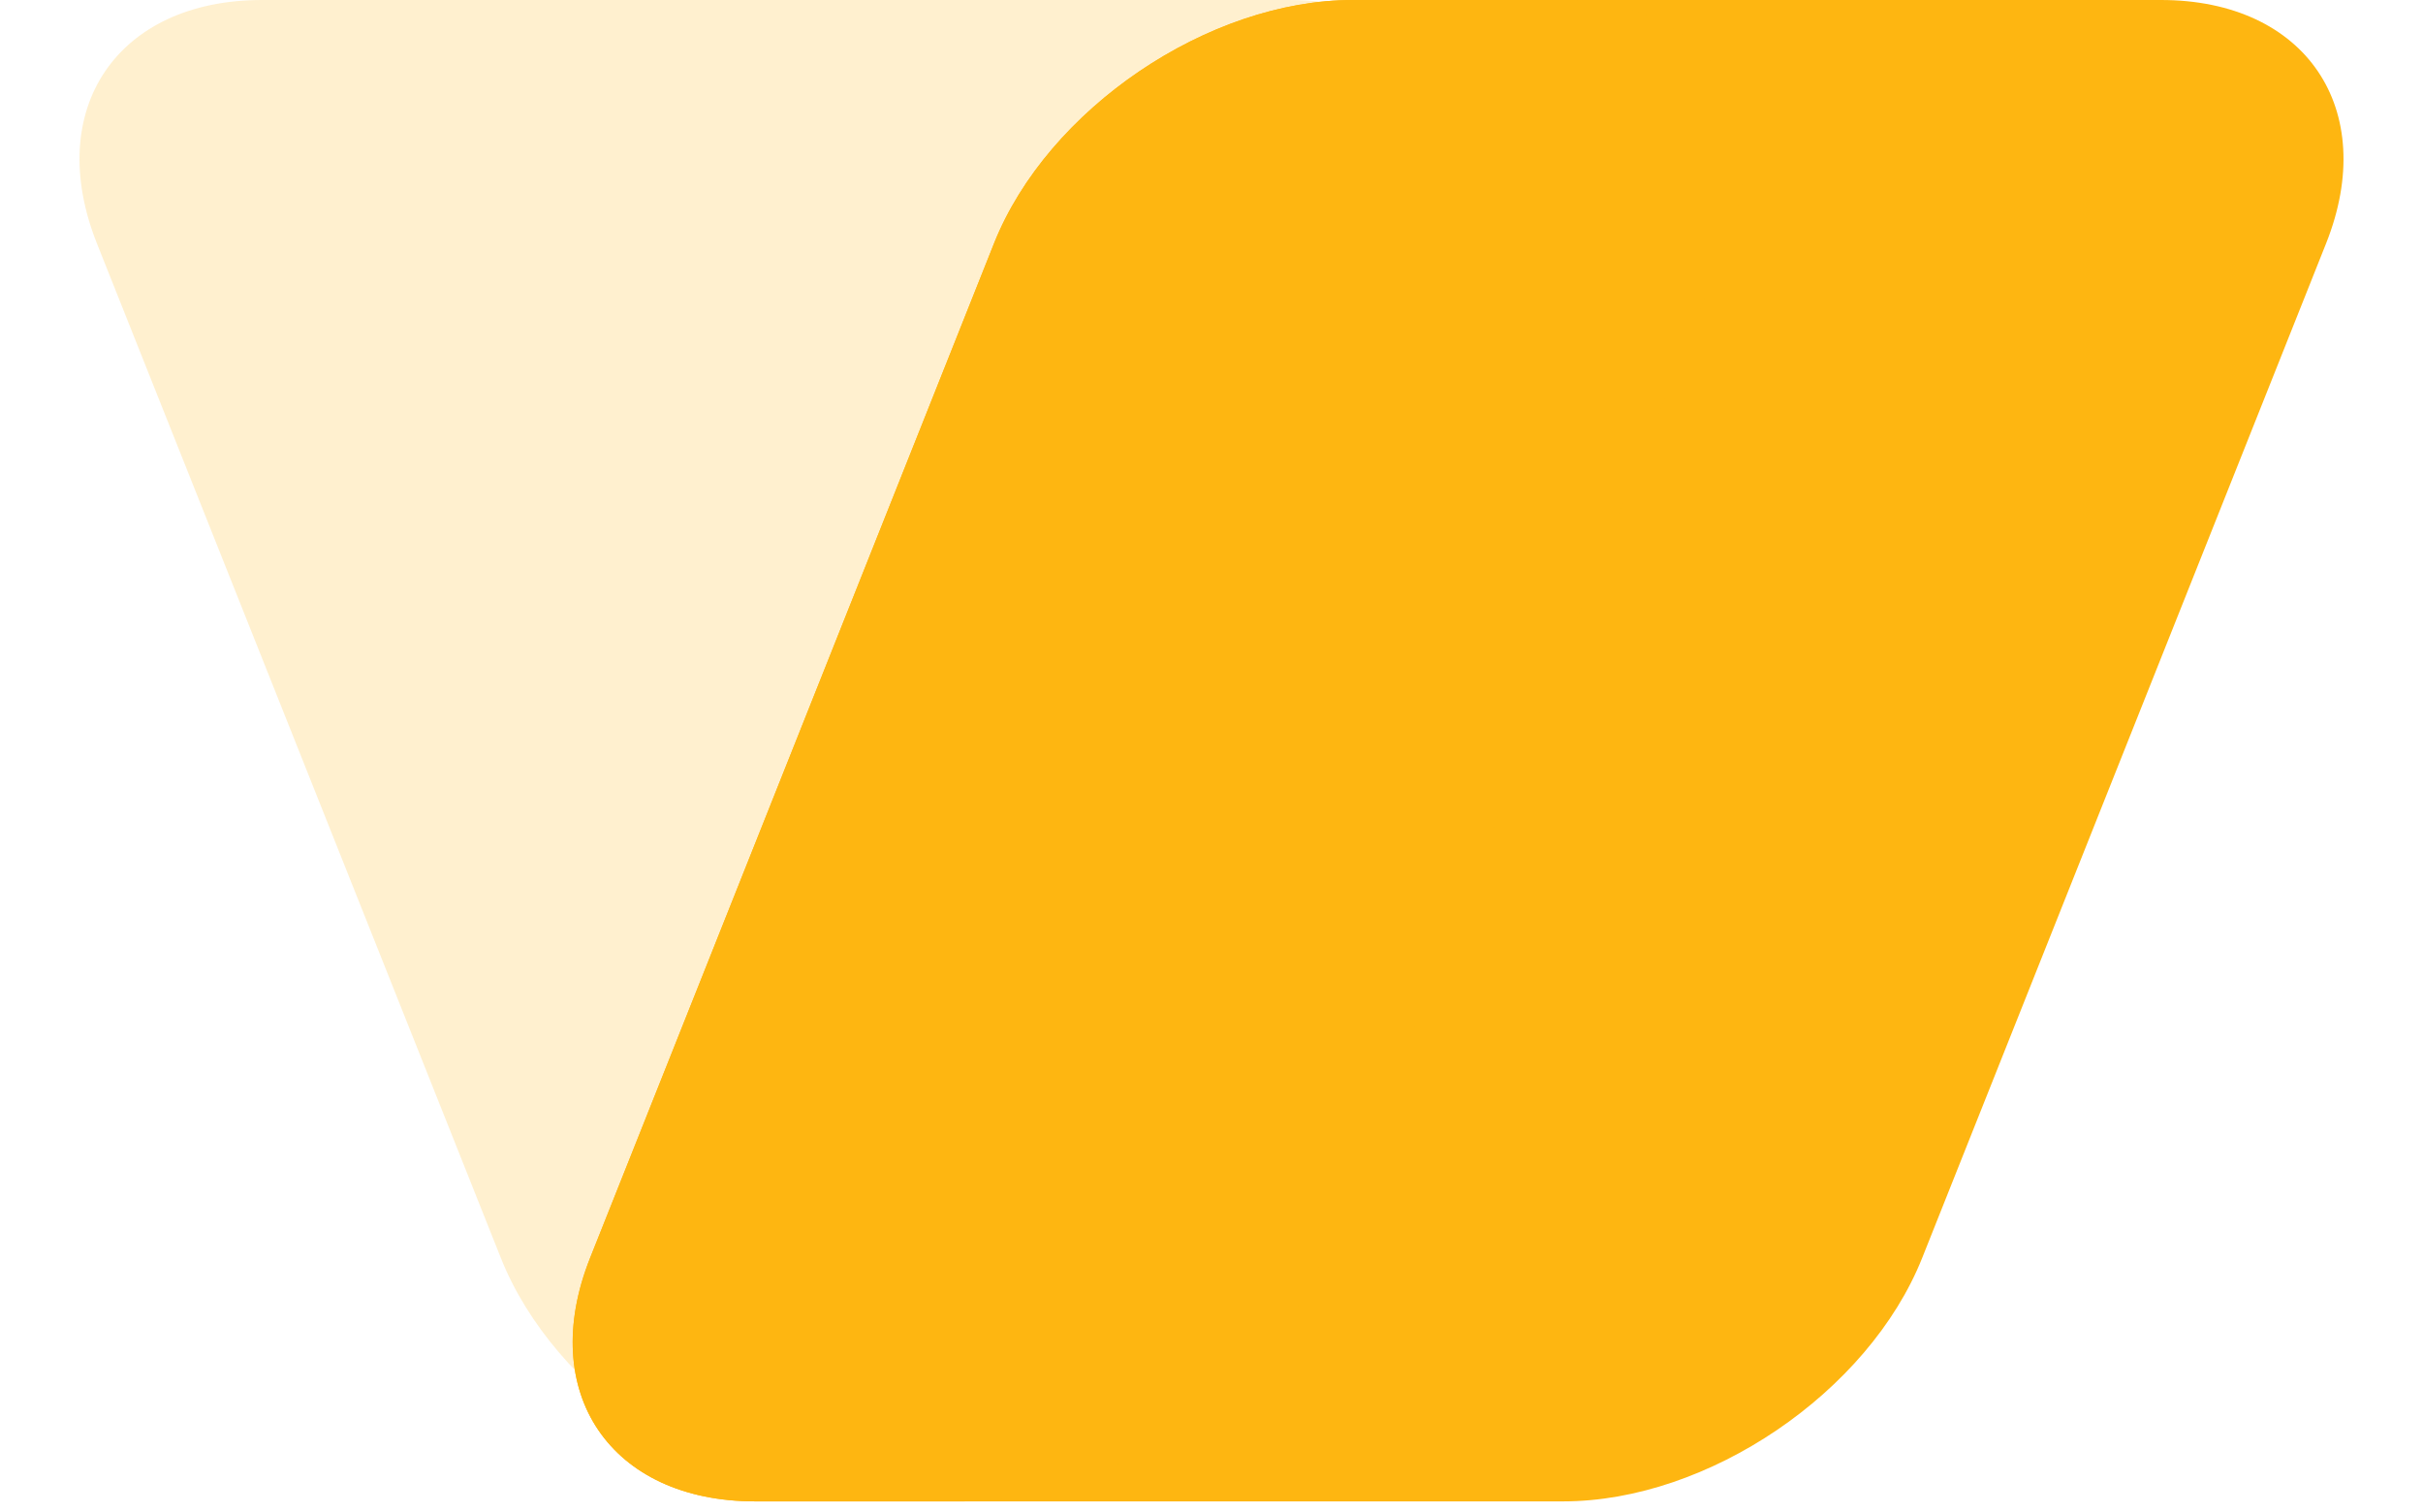
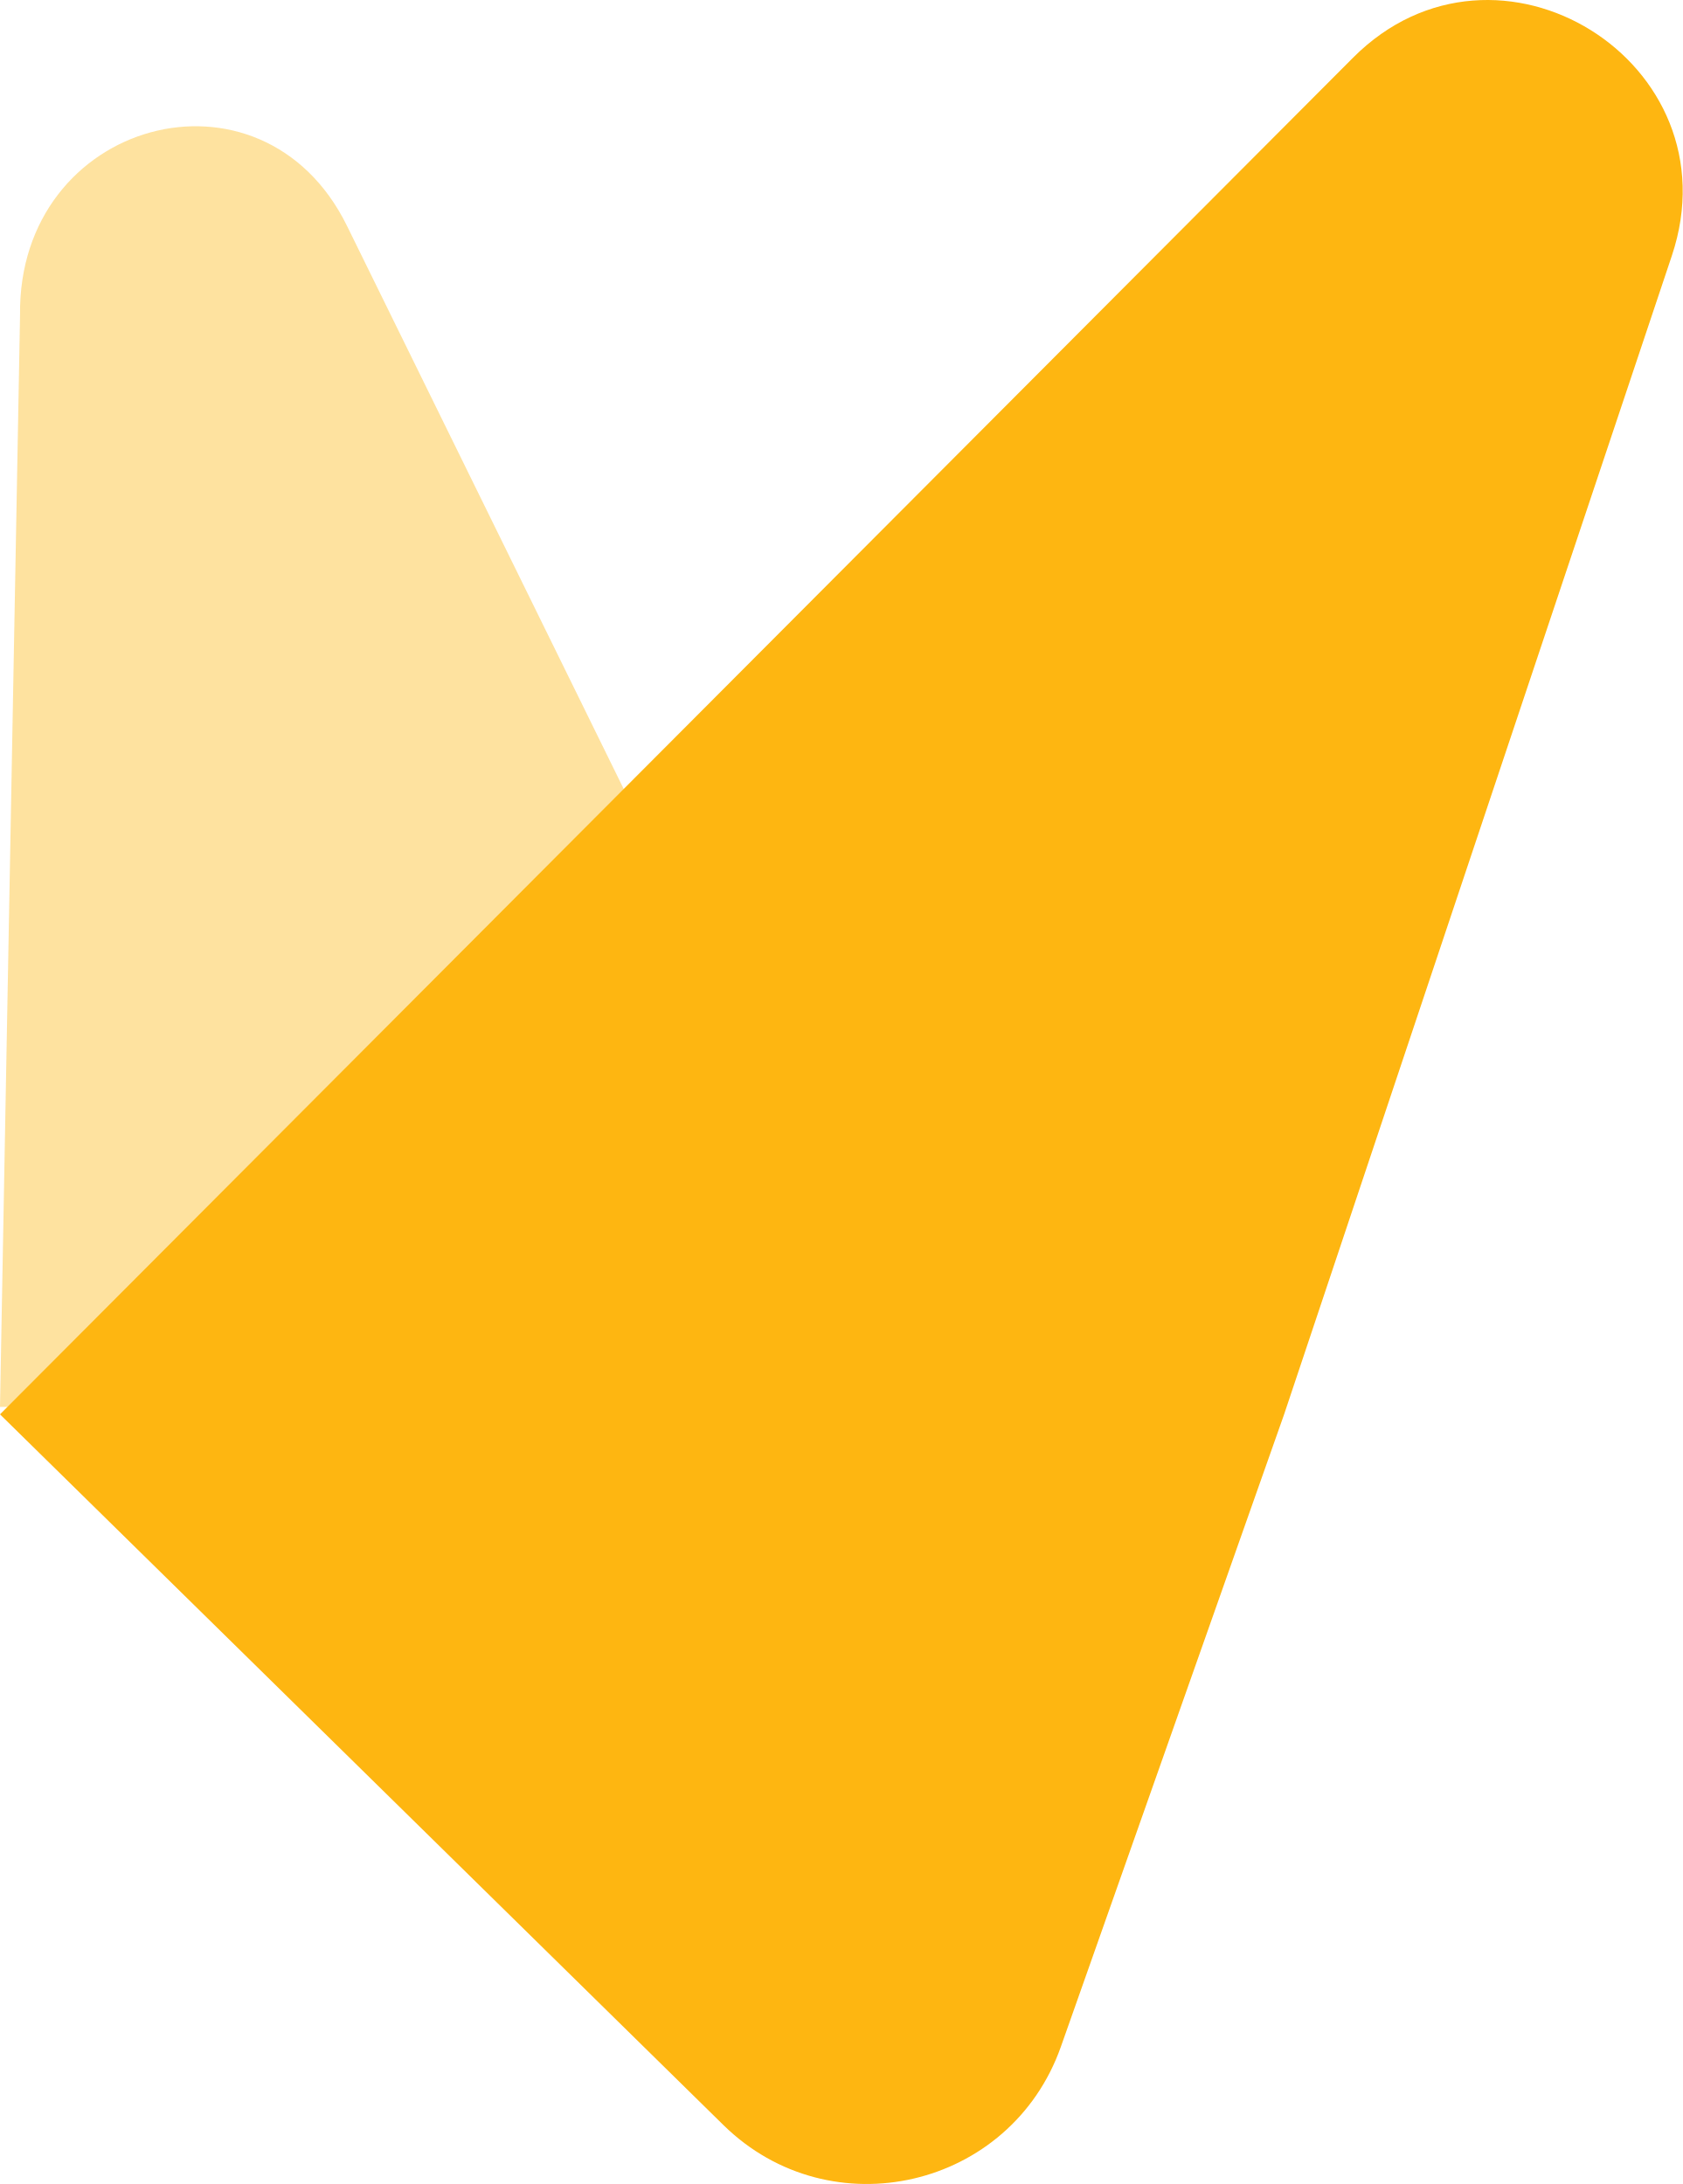
- <svg xmlns="http://www.w3.org/2000/svg" width="93" height="58" viewBox="0 0 93 58" fill="none">
-   <path d="M63.909 12.586C63.909 6.484 56.468 6.66705e-07 49.465 1.27695e-06L10.058 4.71074e-06C4.503 5.19477e-06 1.666 4.184 3.72 9.344L19.223 48.28C21.277 53.441 27.446 57.624 33.001 57.624L56.906 57.624C61.115 57.624 63.909 55.189 63.909 51.522L63.909 12.586Z" fill="#FEB611" fill-opacity="0.2" />
-   <rect width="51.128" height="62.024" rx="10.058" transform="matrix(1 8.74228e-08 -0.369909 0.929068 41.8723 0)" fill="#FEB611" />
-   <rect width="28.113" height="62.024" rx="10.058" transform="matrix(1 8.74228e-08 -0.369909 0.929068 41.8723 0)" fill="#FEB611" />
+ <svg xmlns="http://www.w3.org/2000/svg" width="57" height="74" viewBox="0 0 57 74" fill="none">
+   <path d="M0 47.669H31.414L11.754 7.653C8.874 1.79 0.591 4.055 0.679 10.681L0 47.669Z" fill="#FEB611" fill-opacity="0.4" />
+   <path d="M43.498 47.922L35.937 69.346C34.239 74.156 28.139 75.573 24.505 72.003L0 47.922L45.833 1.955C50.706 -2.933 58.825 2.11 56.632 8.664L43.498 47.922Z" fill="#FEB611" />
</svg>
